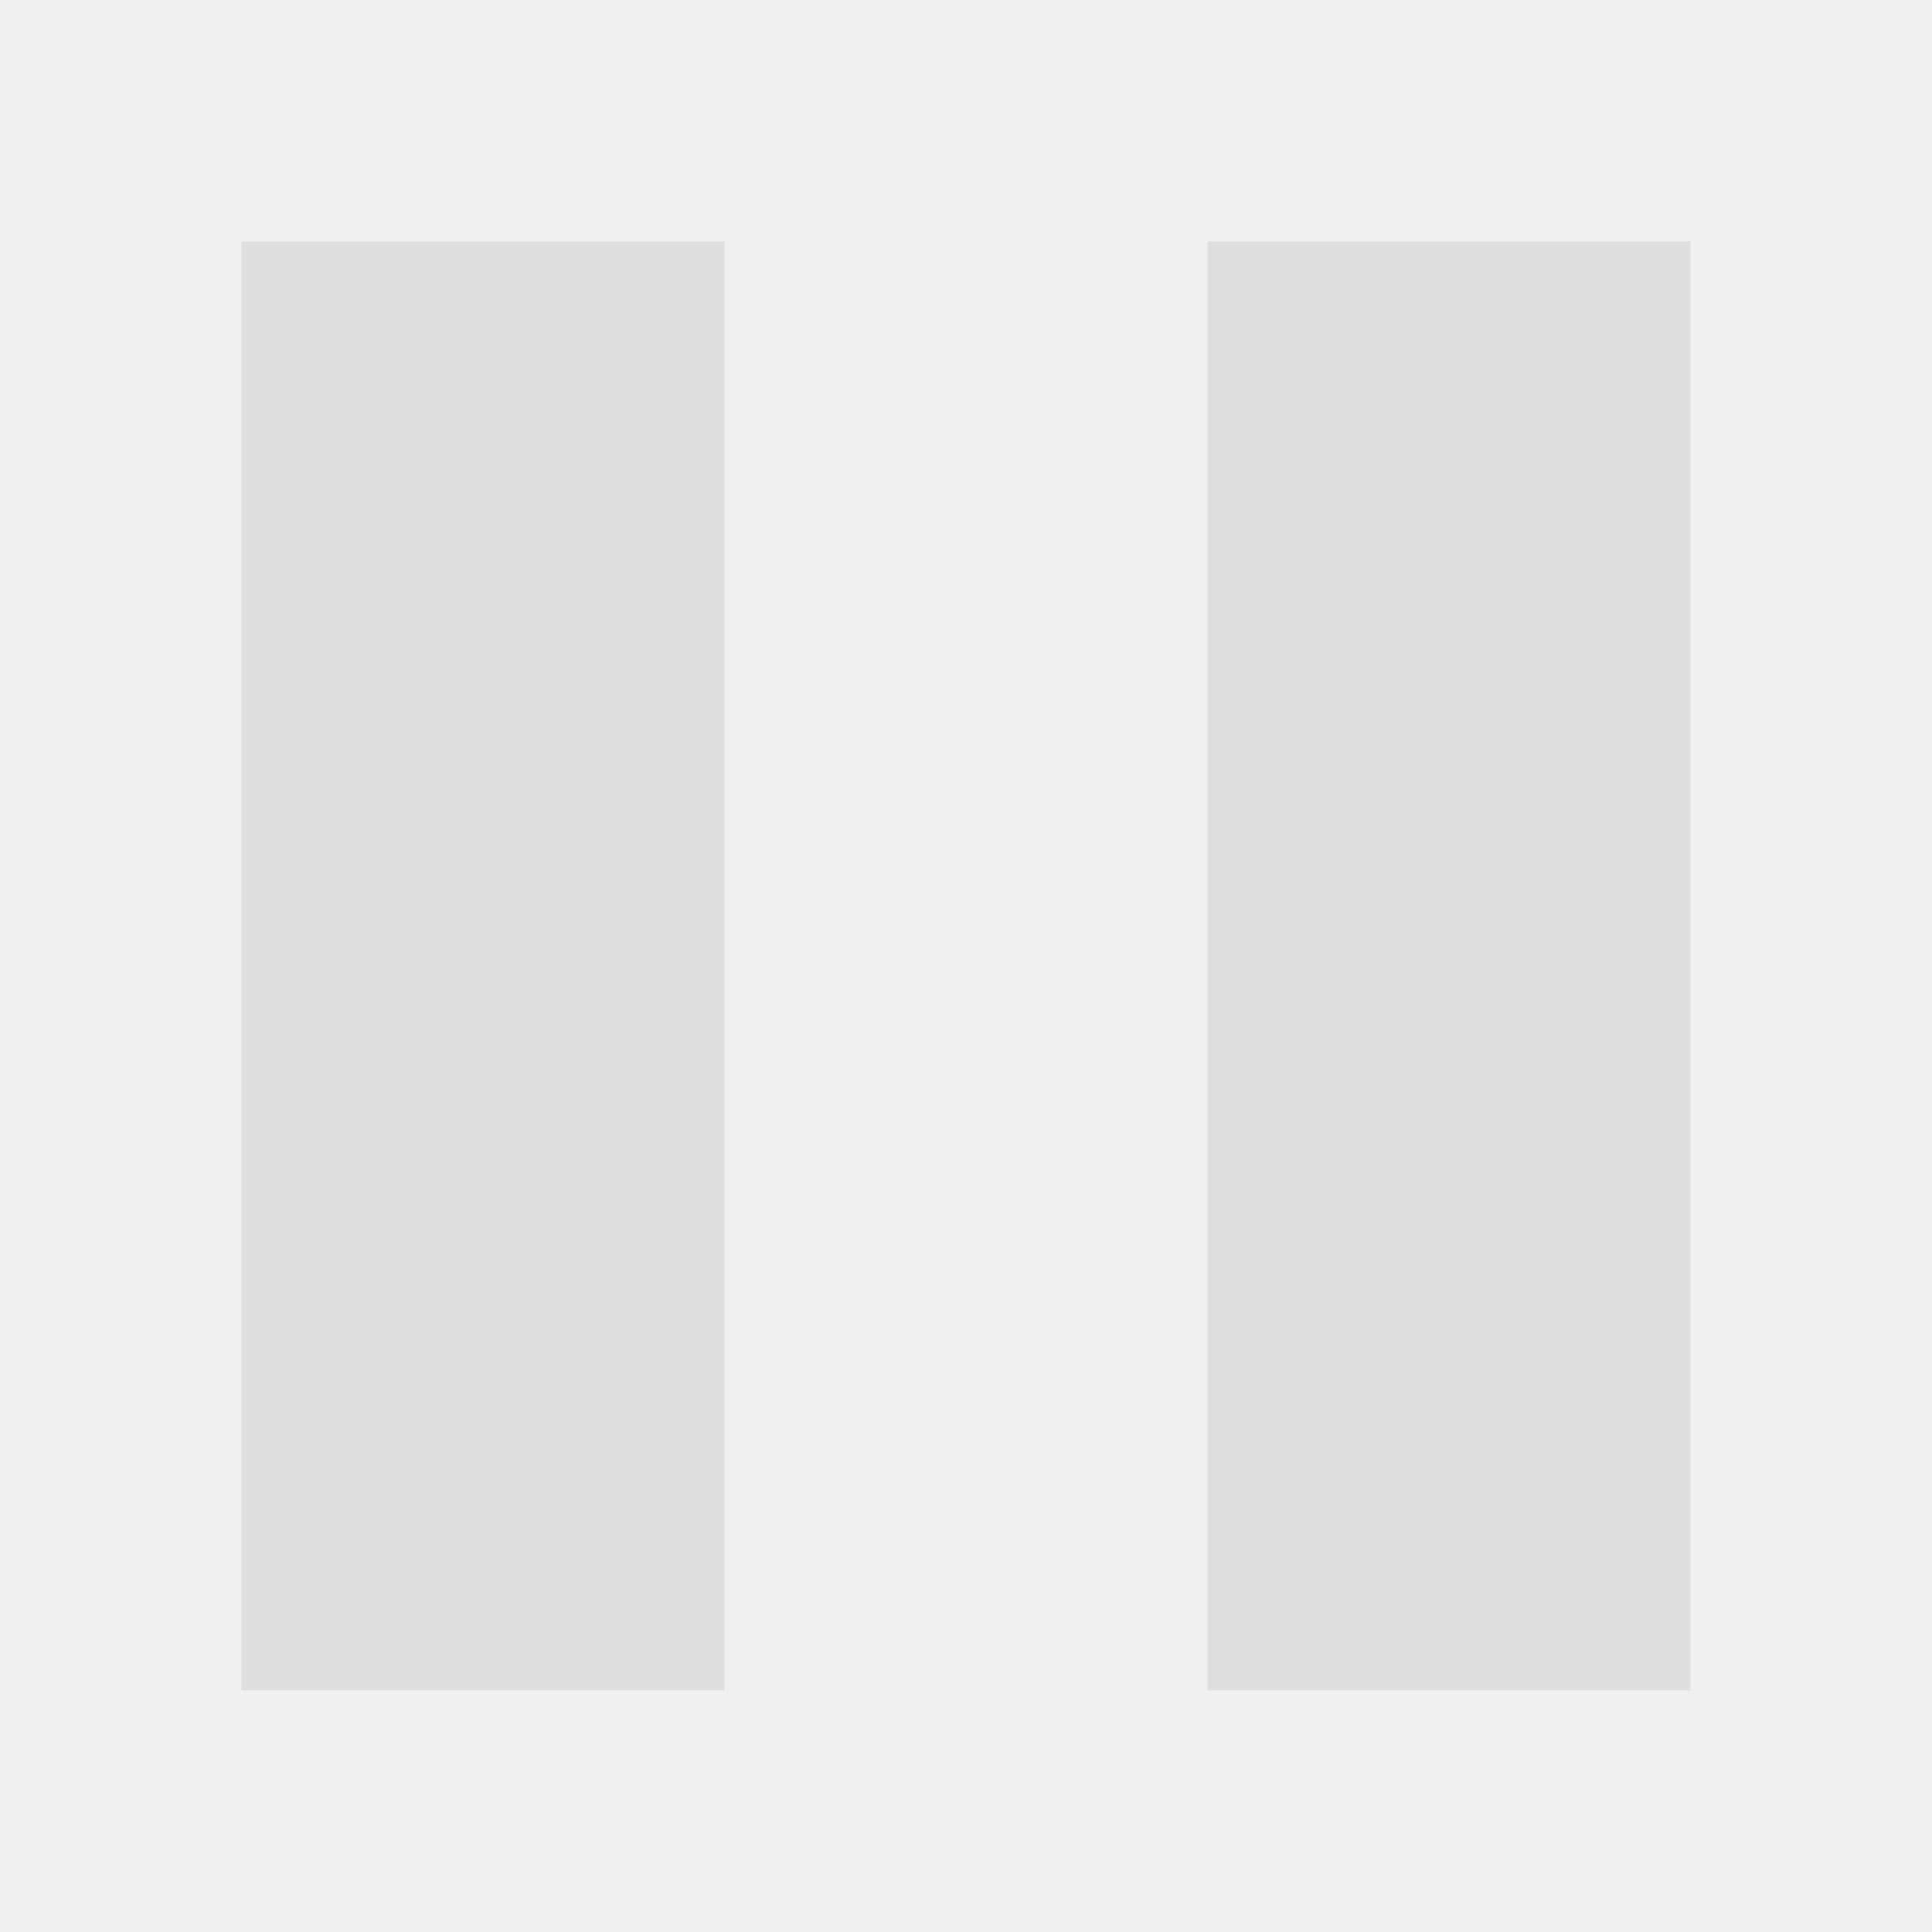
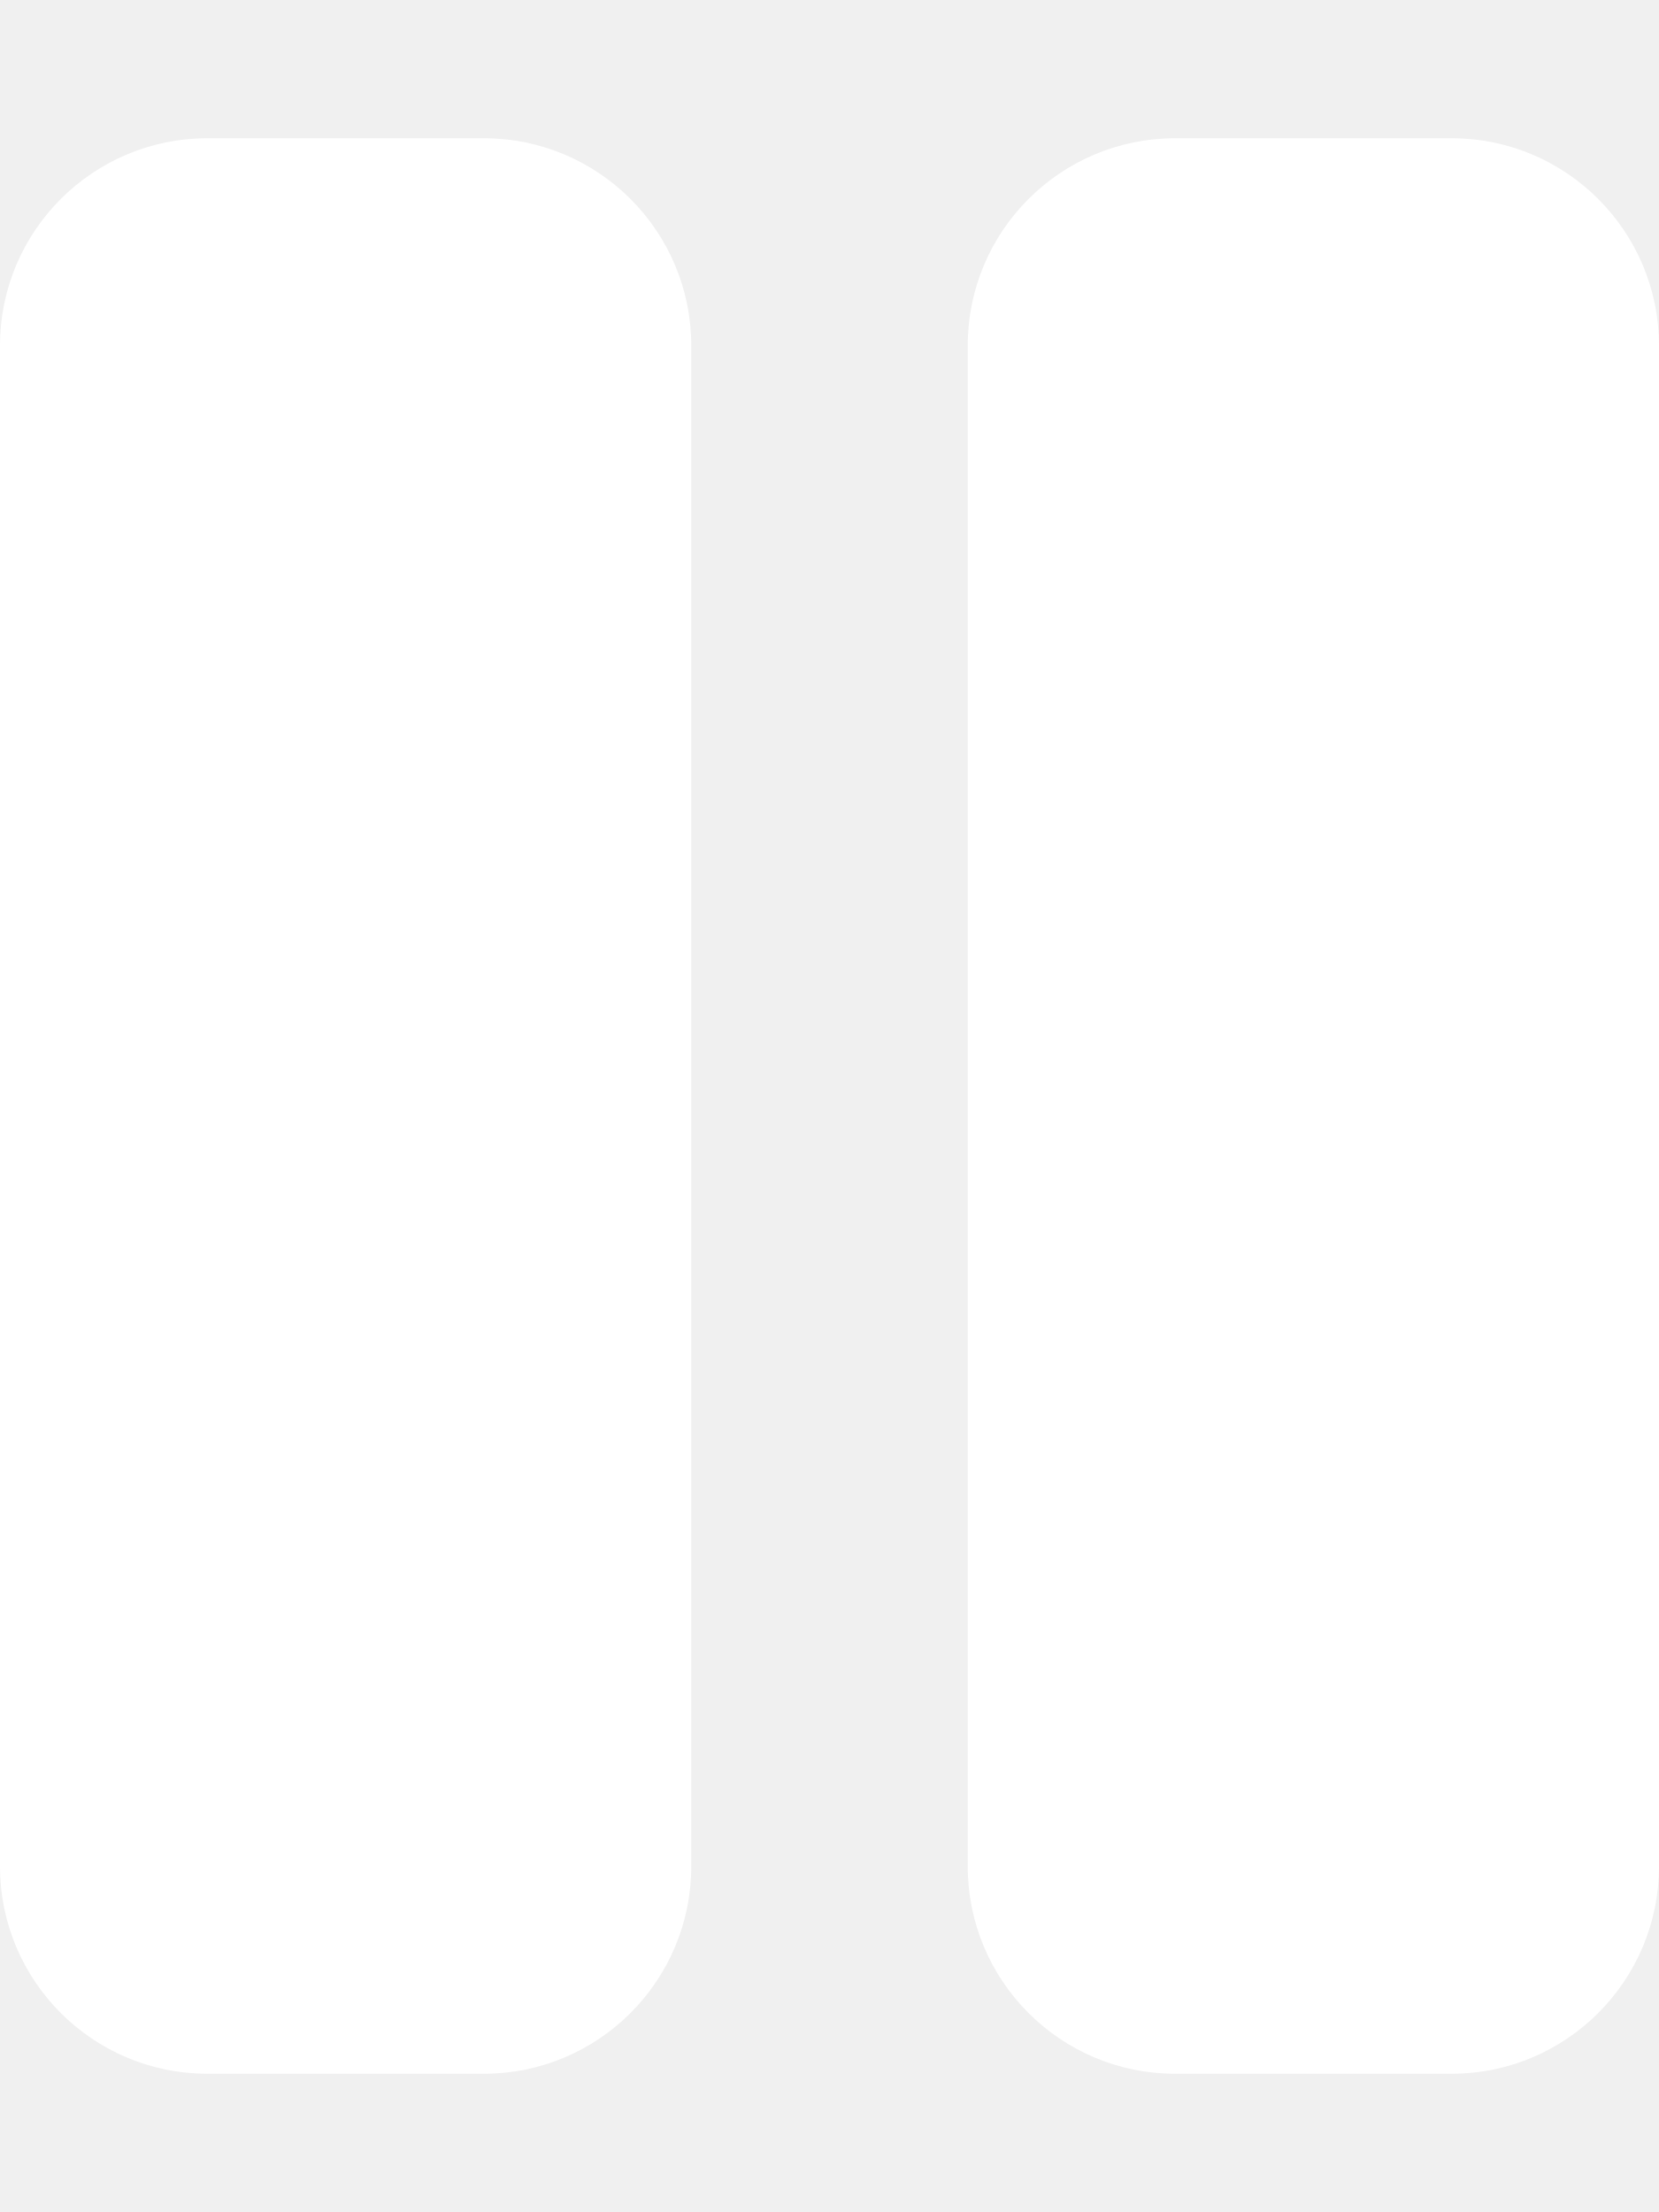
- <svg xmlns="http://www.w3.org/2000/svg" width="16" height="16" version="1.1">
-   <path style="fill:#dfdfdf" d="M 2,2 V 14 H 6 V 2 Z" />
-   <path style="fill:#dfdfdf" d="M 10,2 V 14 H 14 V 2 Z" />
+ <svg xmlns="http://www.w3.org/2000/svg" fill="#ffffff" color="#ffffff" viewBox="0 0 384 512">
+   <path fill="#ffffff" d="M48 32C21.5 32 0 53.5 0 80L0 432c0 26.5 21.5 48 48 48l64 0c26.5 0 48-21.5 48-48l0-352c0-26.5-21.5-48-48-48L48 32zm224 0c-26.5 0-48 21.5-48 48l0 352c0 26.5 21.5 48 48 48l64 0c26.5 0 48-21.5 48-48l0-352c0-26.5-21.5-48-48-48l-64 0z" />
</svg>
